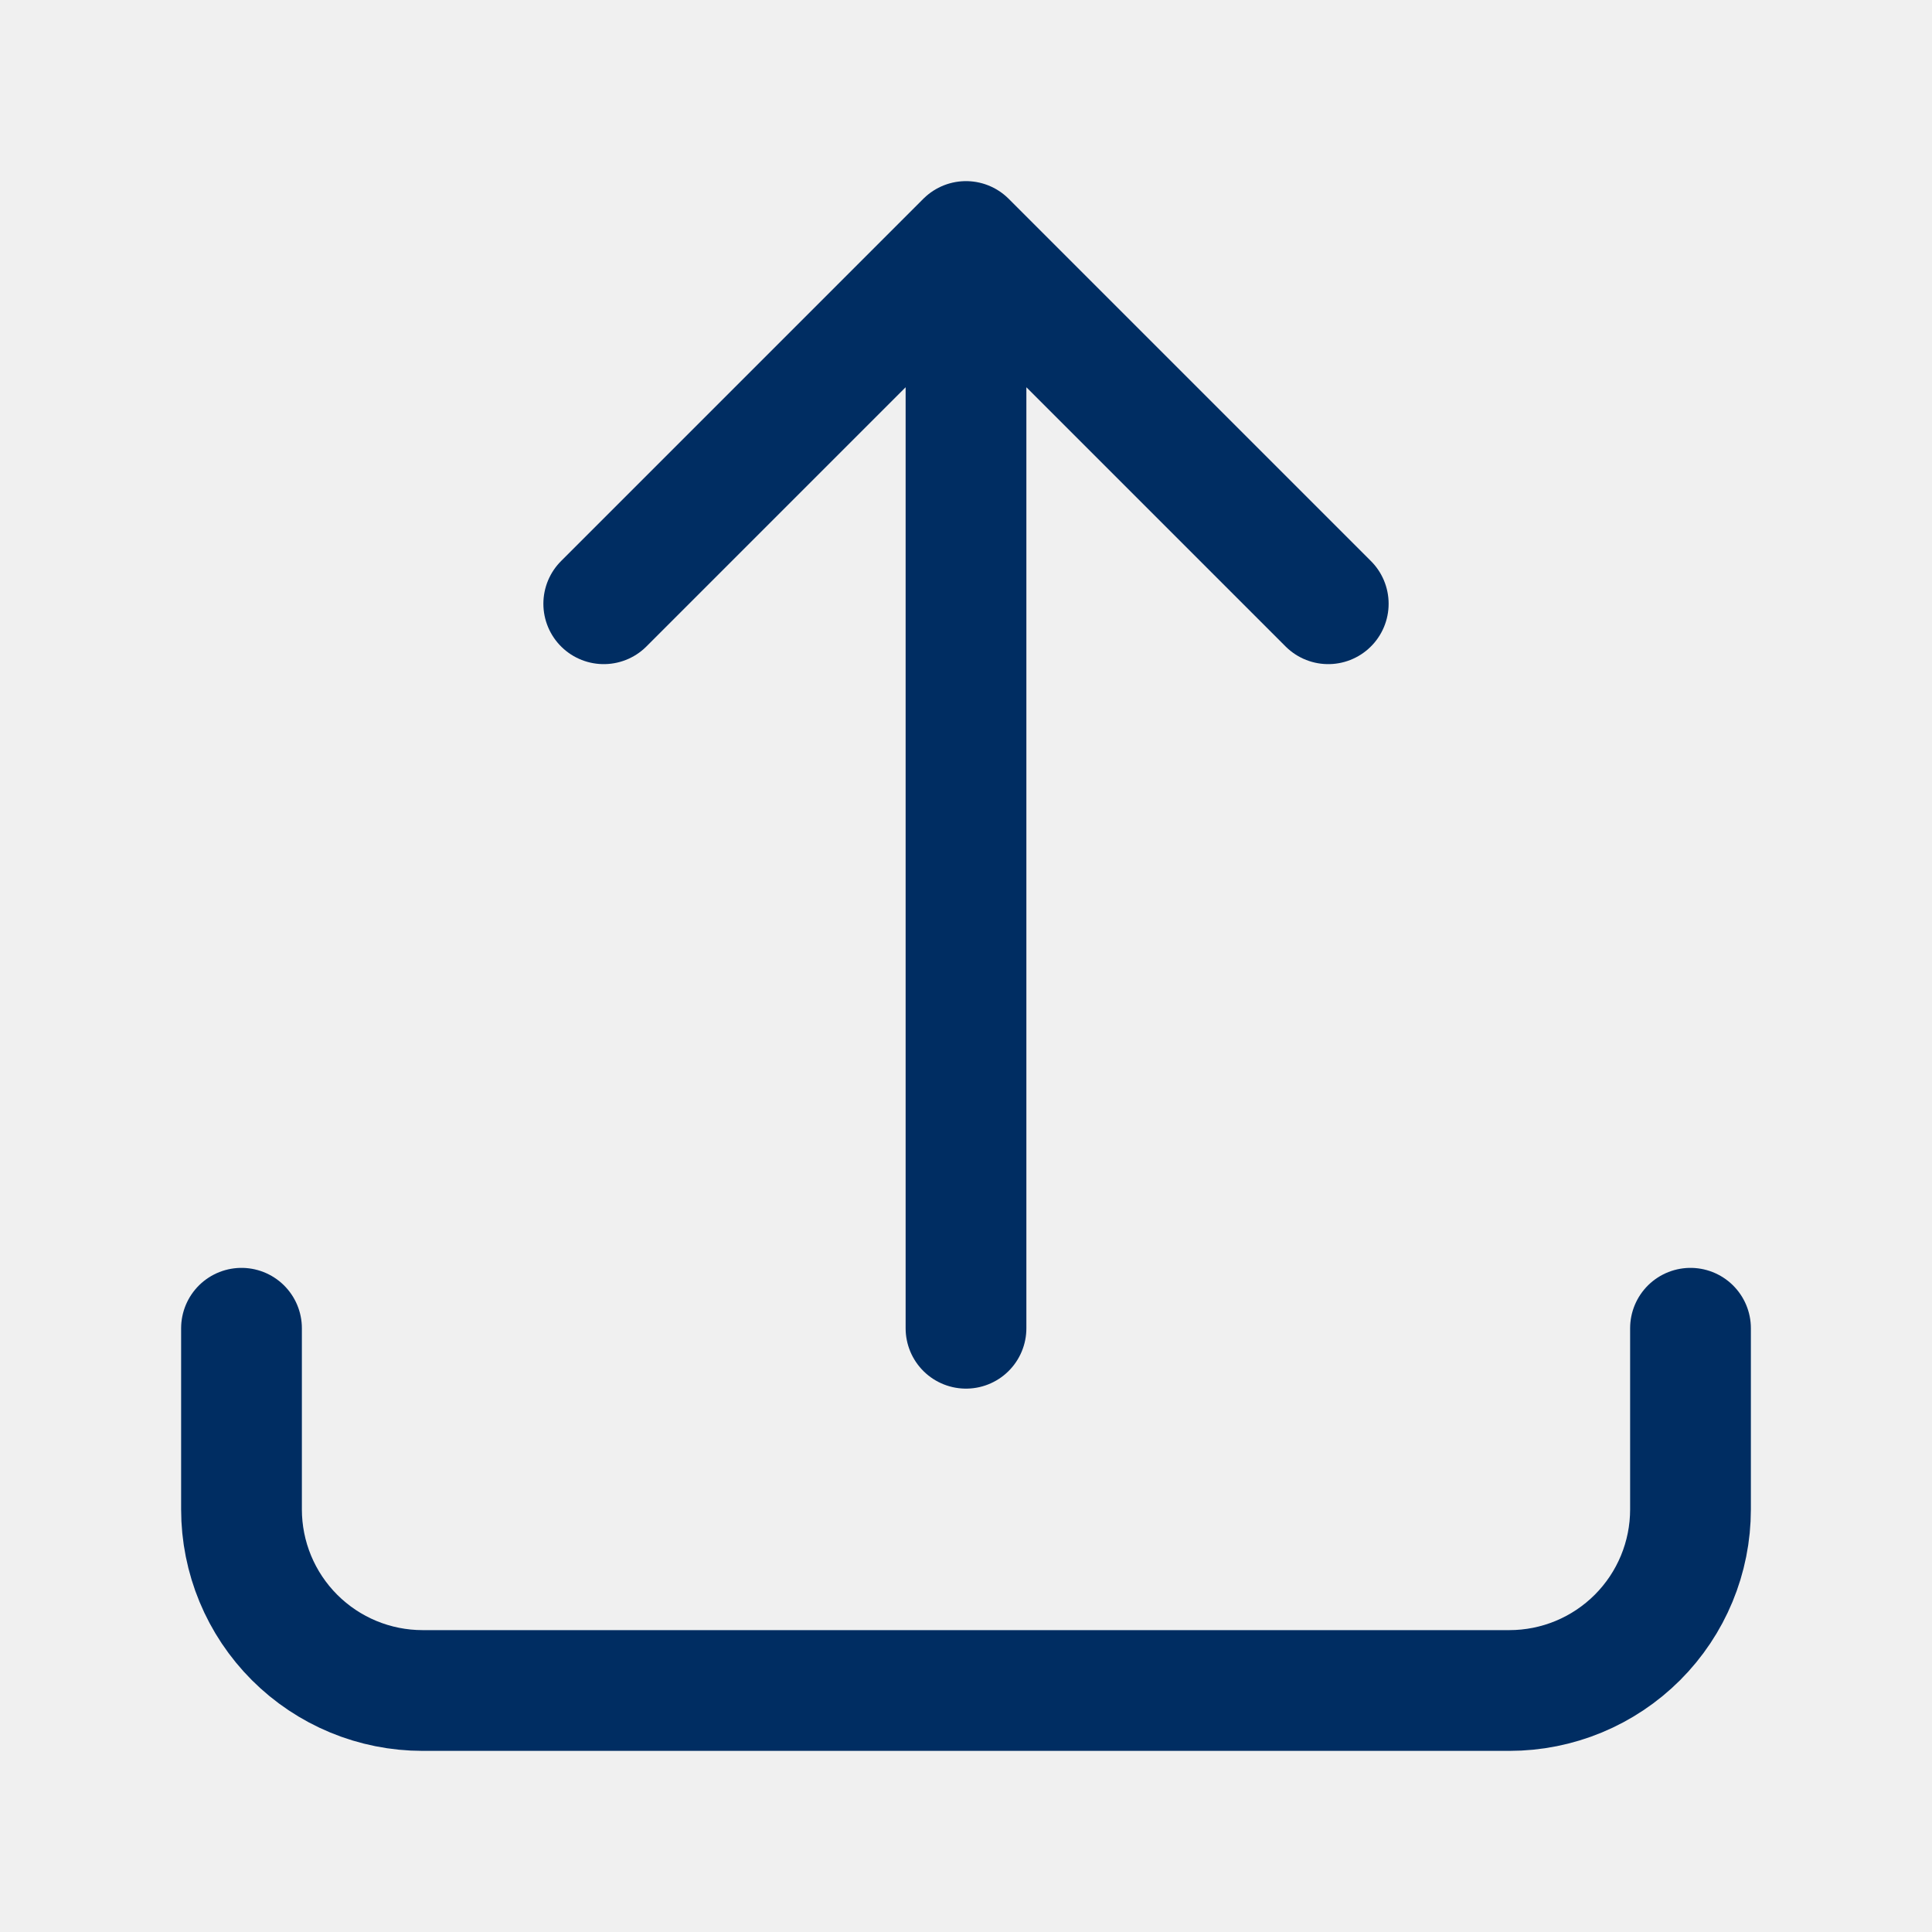
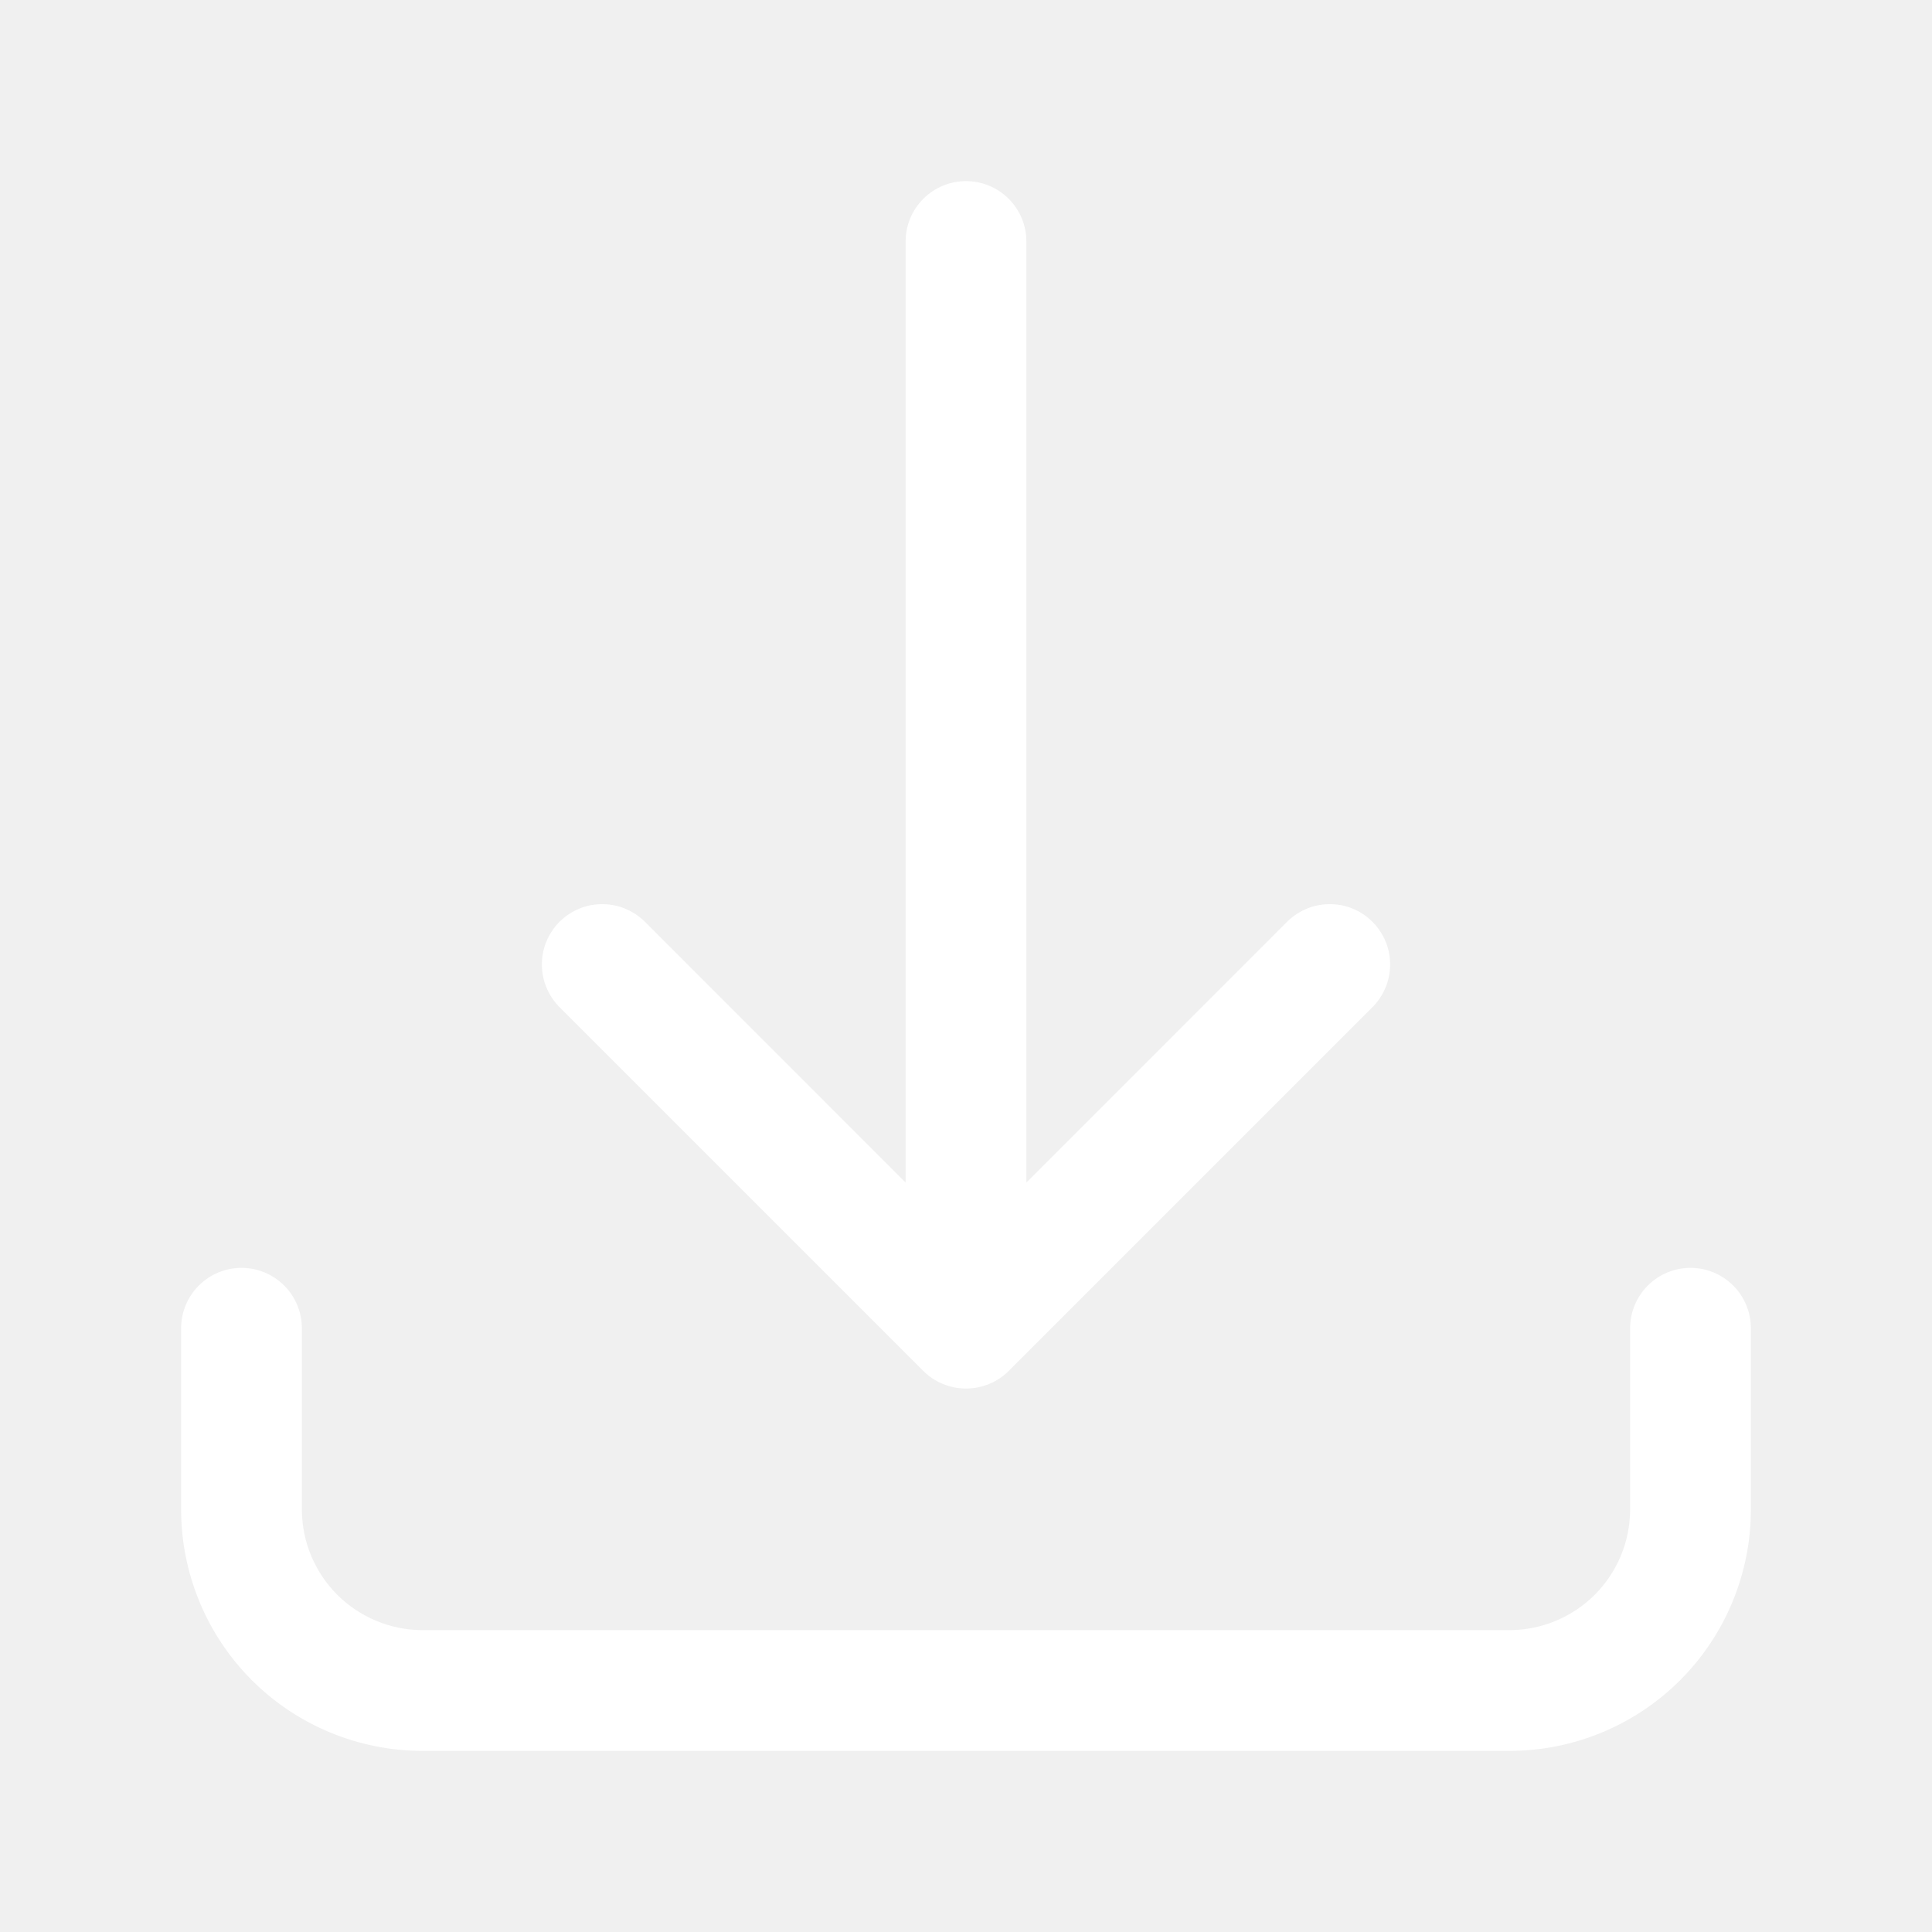
- <svg xmlns="http://www.w3.org/2000/svg" width="24" height="24" viewBox="0 0 24 24" fill="none">
-   <path d="M3 16.5V18.75C3 19.347 3.237 19.919 3.659 20.341C4.081 20.763 4.653 21 5.25 21H18.75C19.347 21 19.919 20.763 20.341 20.341C20.763 19.919 21 19.347 21 18.75V16.5M7.5 7.5L12 3M12 3L16.5 7.5M12 3V16.5" stroke="#002D62" stroke-width="1.5" stroke-linecap="round" stroke-linejoin="round" />
+ <svg xmlns="http://www.w3.org/2000/svg" width="20" height="20" viewBox="0 0 20 20" fill="none">
+   <path fill-rule="evenodd" clip-rule="evenodd" d="M10 1.875C10.166 1.875 10.325 1.941 10.442 2.058C10.559 2.175 10.625 2.334 10.625 2.5V12.242L13.308 9.558C13.366 9.497 13.435 9.448 13.511 9.414C13.588 9.379 13.671 9.361 13.755 9.36C13.838 9.358 13.922 9.373 14 9.405C14.078 9.436 14.148 9.483 14.207 9.542C14.267 9.602 14.314 9.673 14.345 9.75C14.377 9.828 14.392 9.912 14.39 9.995C14.389 10.079 14.371 10.162 14.336 10.239C14.302 10.315 14.253 10.384 14.192 10.442L10.442 14.192C10.325 14.309 10.166 14.374 10 14.374C9.834 14.374 9.676 14.309 9.558 14.192L5.808 10.442C5.747 10.384 5.698 10.315 5.664 10.239C5.629 10.162 5.611 10.079 5.61 9.995C5.608 9.912 5.623 9.828 5.655 9.75C5.686 9.673 5.733 9.602 5.792 9.542C5.852 9.483 5.923 9.436 6 9.405C6.078 9.373 6.162 9.358 6.245 9.36C6.329 9.361 6.412 9.379 6.489 9.414C6.565 9.448 6.634 9.497 6.692 9.558L9.375 12.242V2.5C9.375 2.334 9.441 2.175 9.558 2.058C9.675 1.941 9.834 1.875 10 1.875ZM2.5 13.125C2.666 13.125 2.825 13.191 2.942 13.308C3.059 13.425 3.125 13.584 3.125 13.75V15.625C3.125 15.957 3.257 16.274 3.491 16.509C3.726 16.743 4.043 16.875 4.375 16.875H15.625C15.957 16.875 16.274 16.743 16.509 16.509C16.743 16.274 16.875 15.957 16.875 15.625V13.75C16.875 13.584 16.941 13.425 17.058 13.308C17.175 13.191 17.334 13.125 17.5 13.125C17.666 13.125 17.825 13.191 17.942 13.308C18.059 13.425 18.125 13.584 18.125 13.75V15.625C18.125 16.288 17.862 16.924 17.393 17.393C16.924 17.862 16.288 18.125 15.625 18.125H4.375C3.712 18.125 3.076 17.862 2.607 17.393C2.138 16.924 1.875 16.288 1.875 15.625V13.75C1.875 13.584 1.941 13.425 2.058 13.308C2.175 13.191 2.334 13.125 2.5 13.125Z" fill="white" />
</svg>
